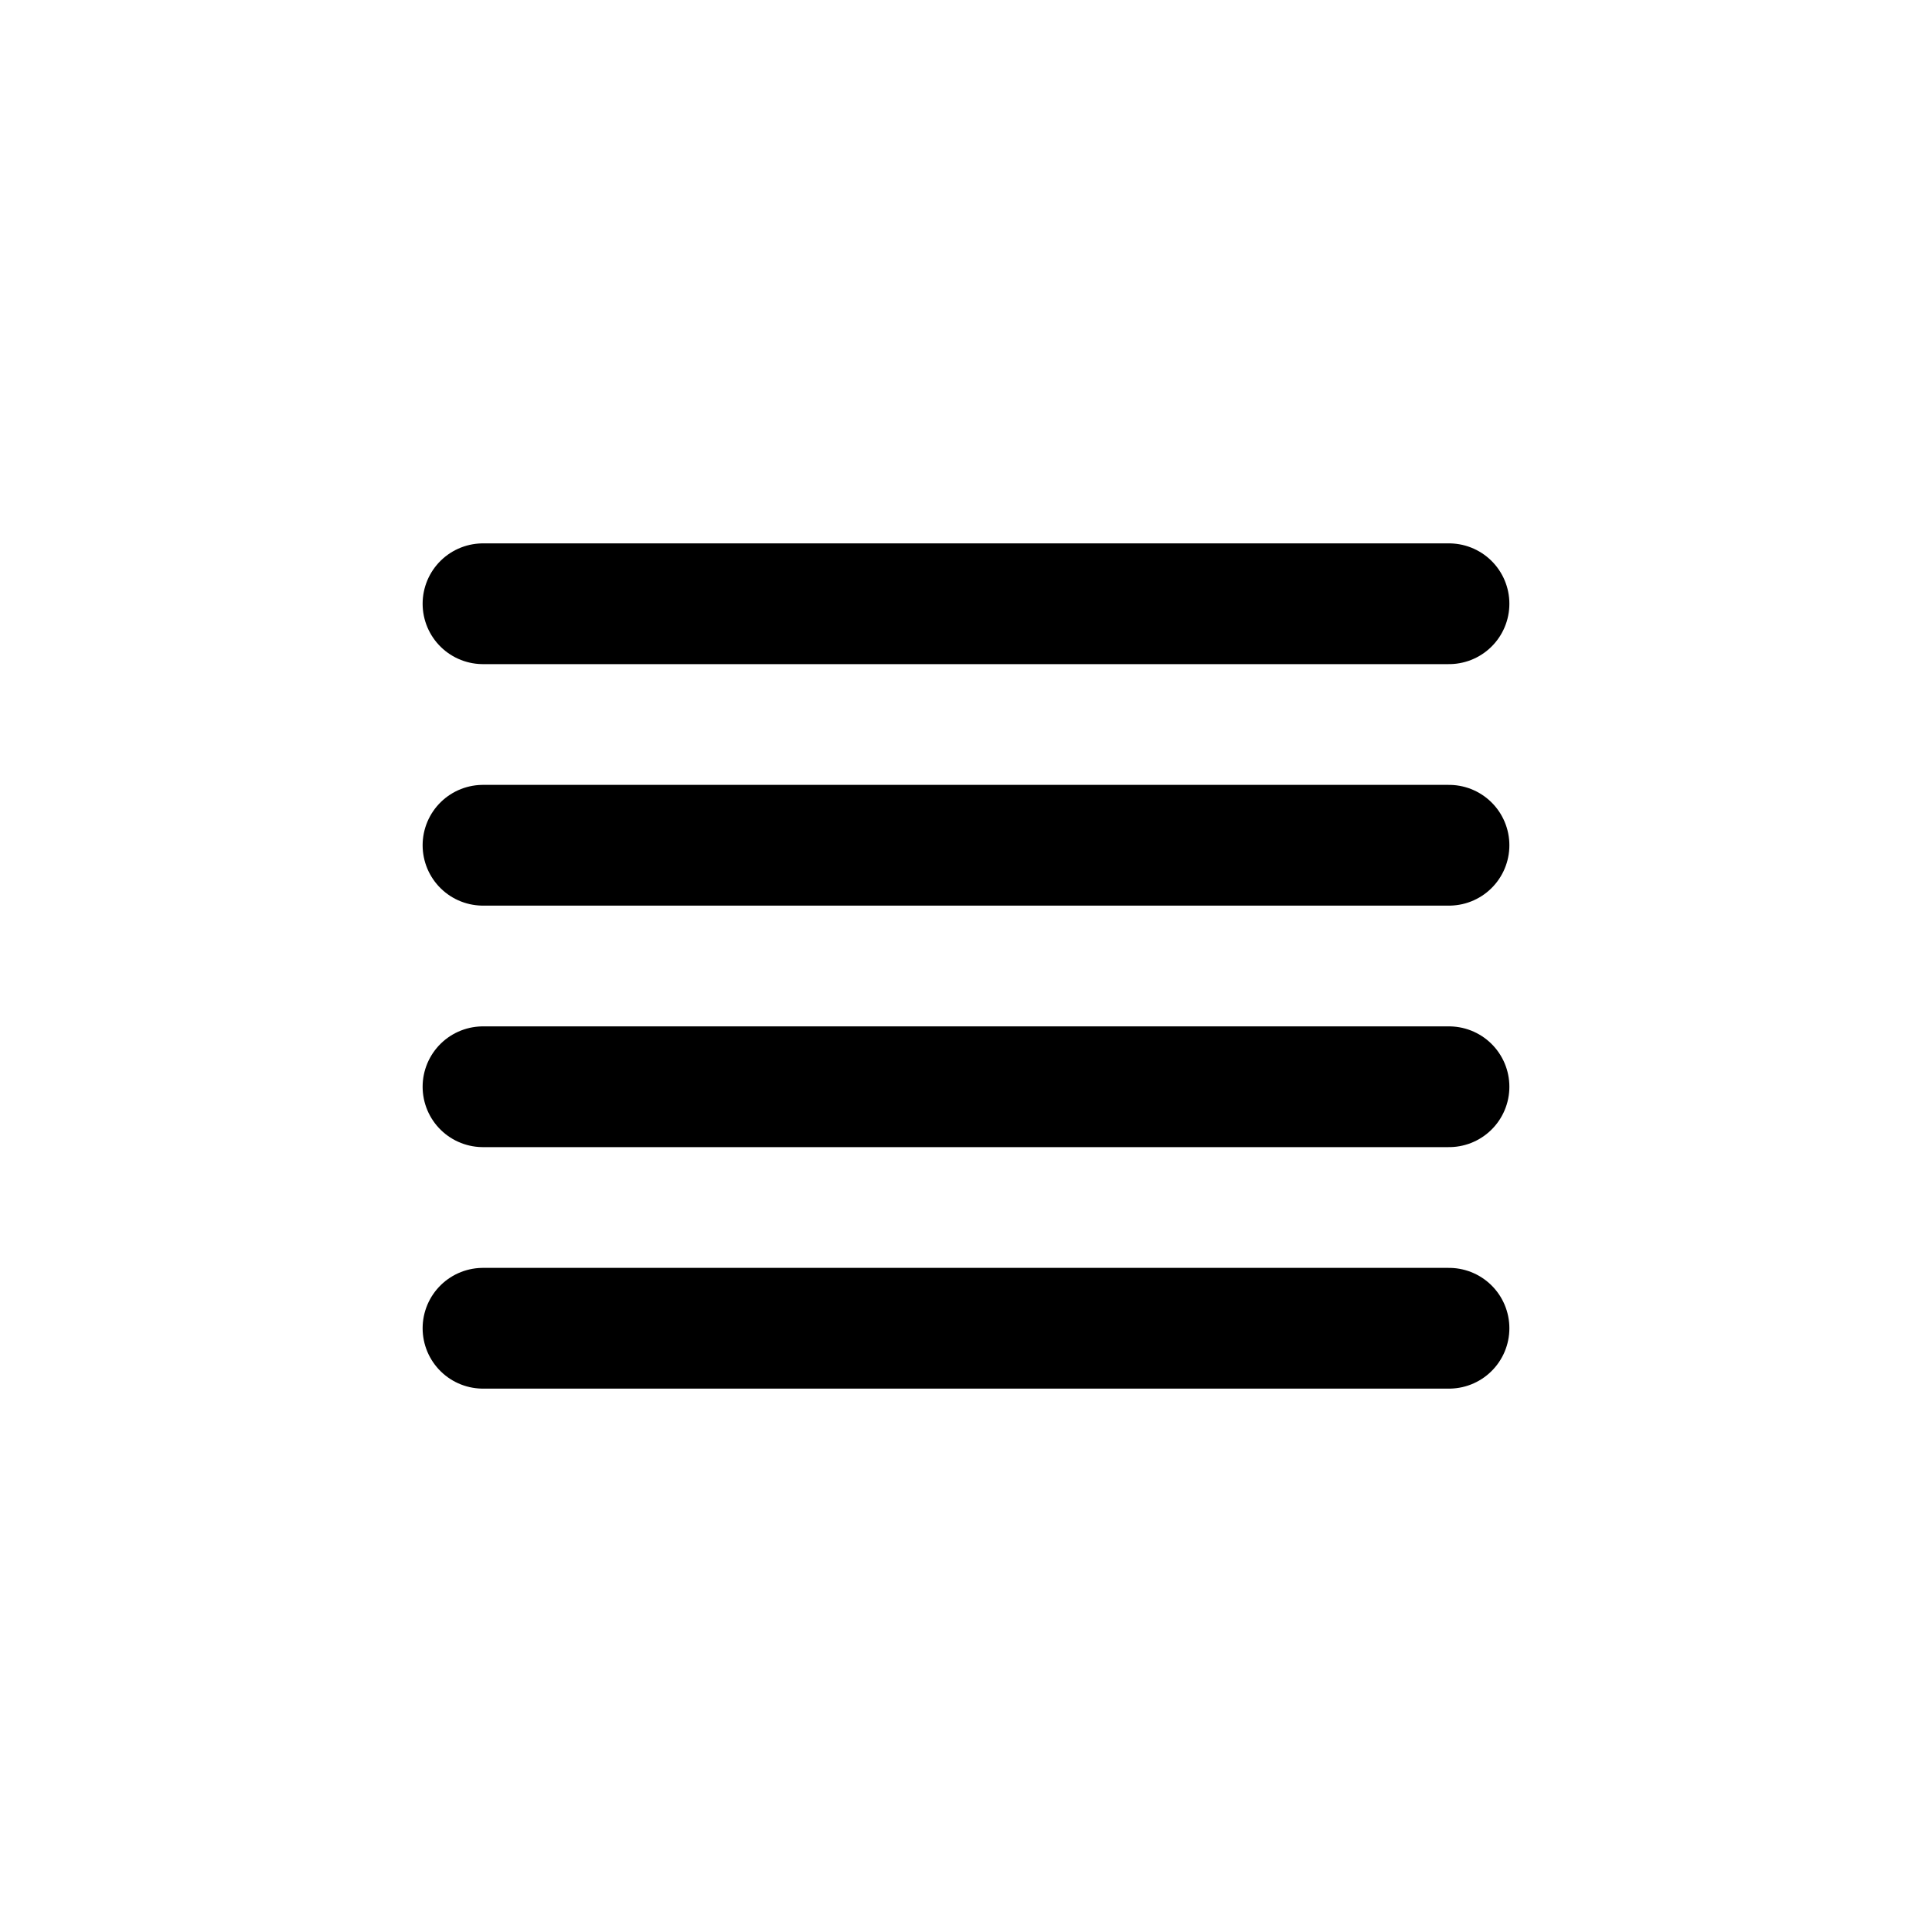
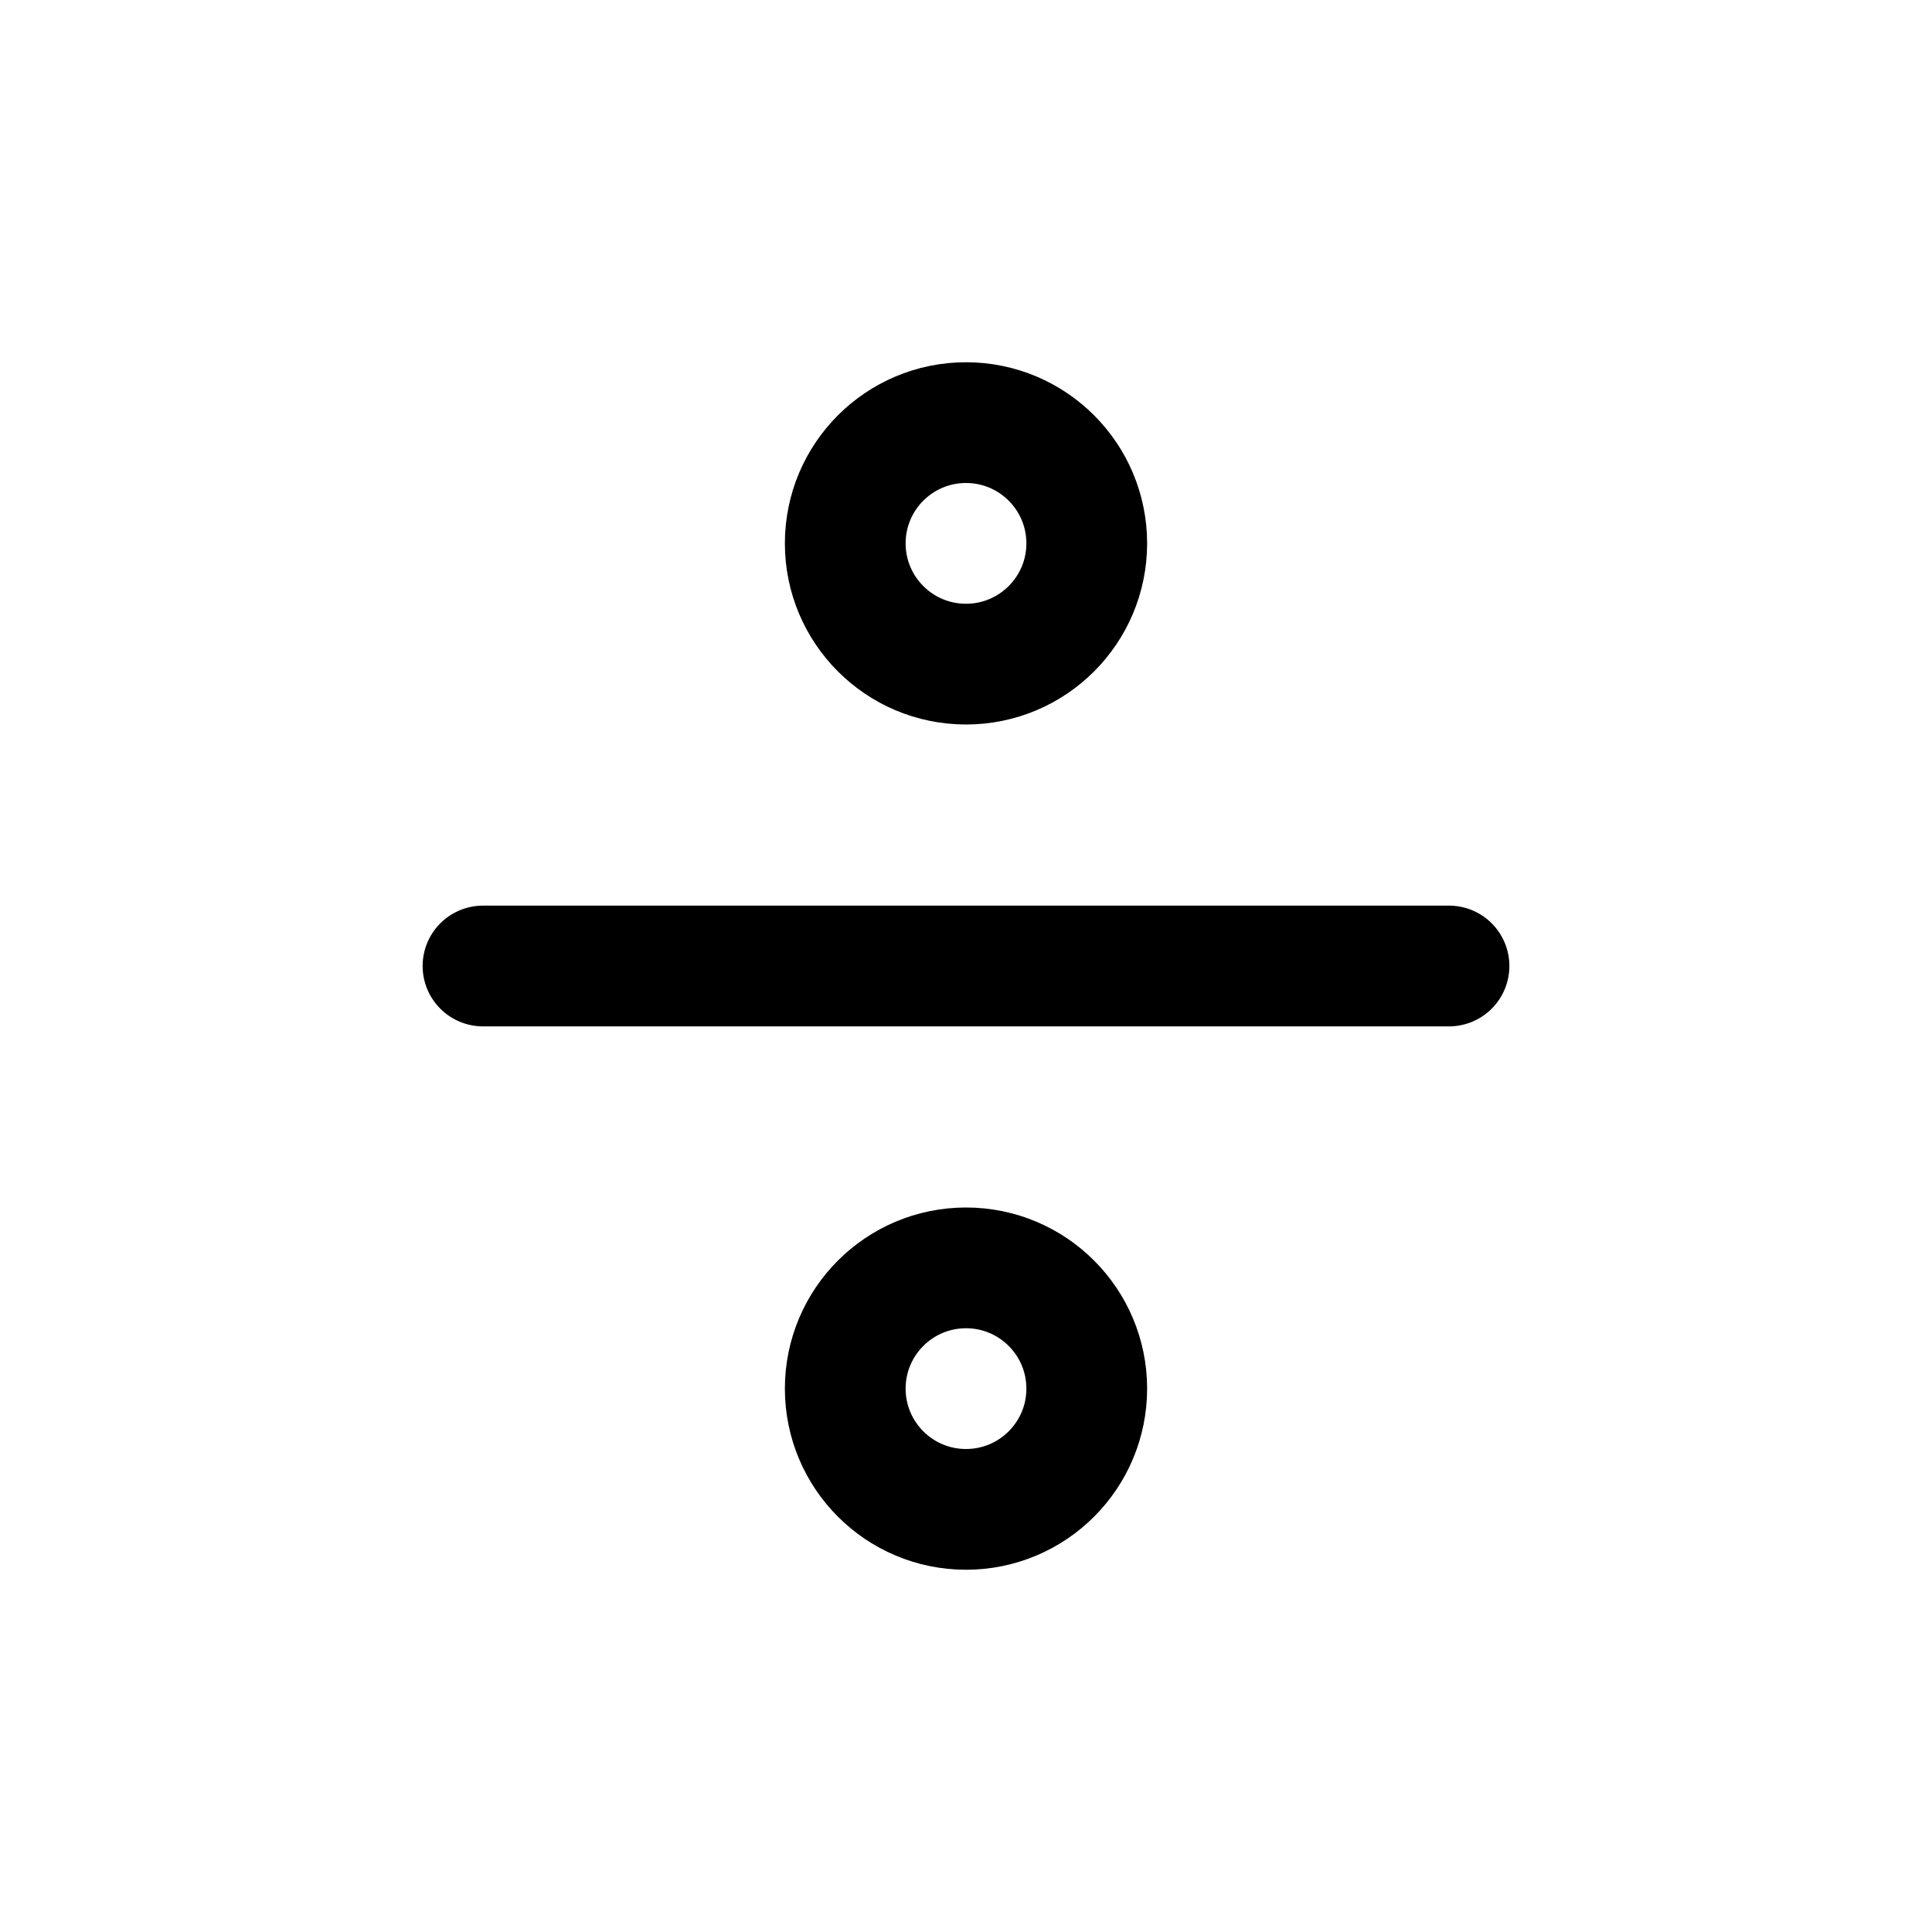
<svg xmlns="http://www.w3.org/2000/svg" width="32" height="32" viewBox="0 0 32 32" fill="none" stroke="currentColor" stroke-width="2" stroke-linecap="round" stroke-linejoin="round">
-   <path d="M8 14H24" />
-   <path d="M8 10H24" />
-   <path d="M8 18H24" />
-   <path d="M8 22H24" />
+   <path d="M24 16L8 16" />
+   <circle cx="16" cy="9" r="2" />
+   <circle cx="16" cy="23" r="2" />
</svg>
